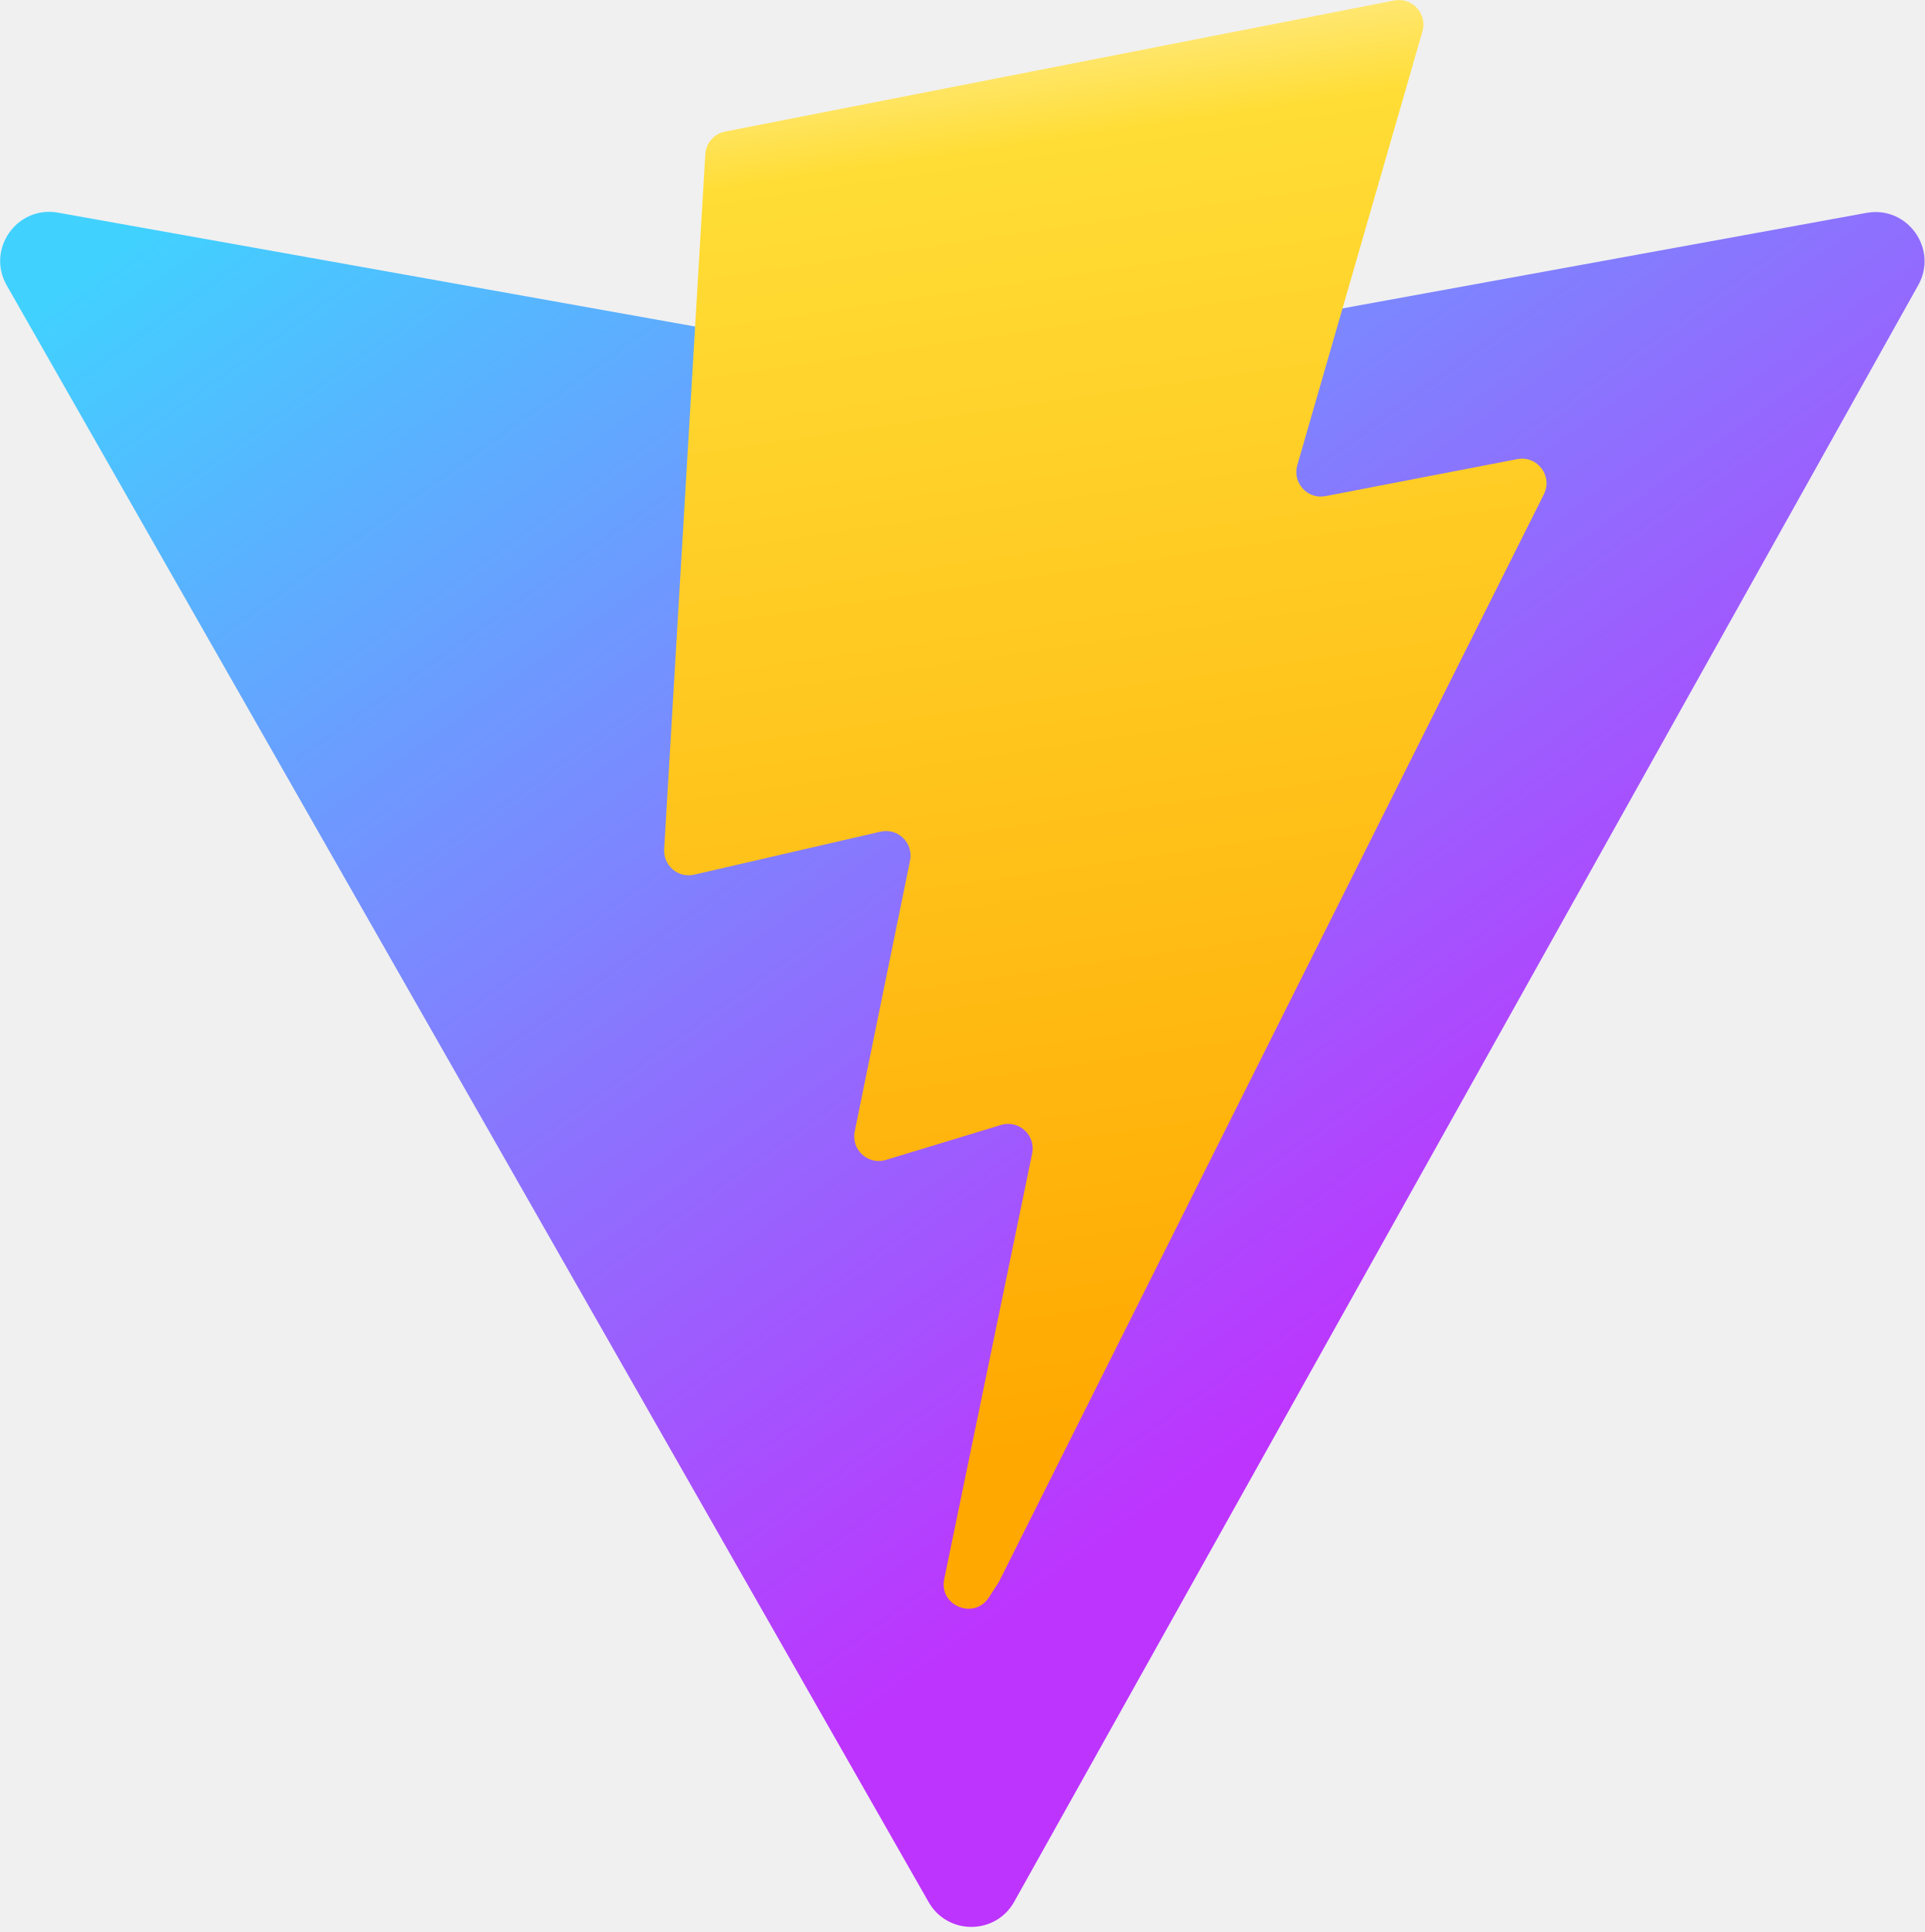
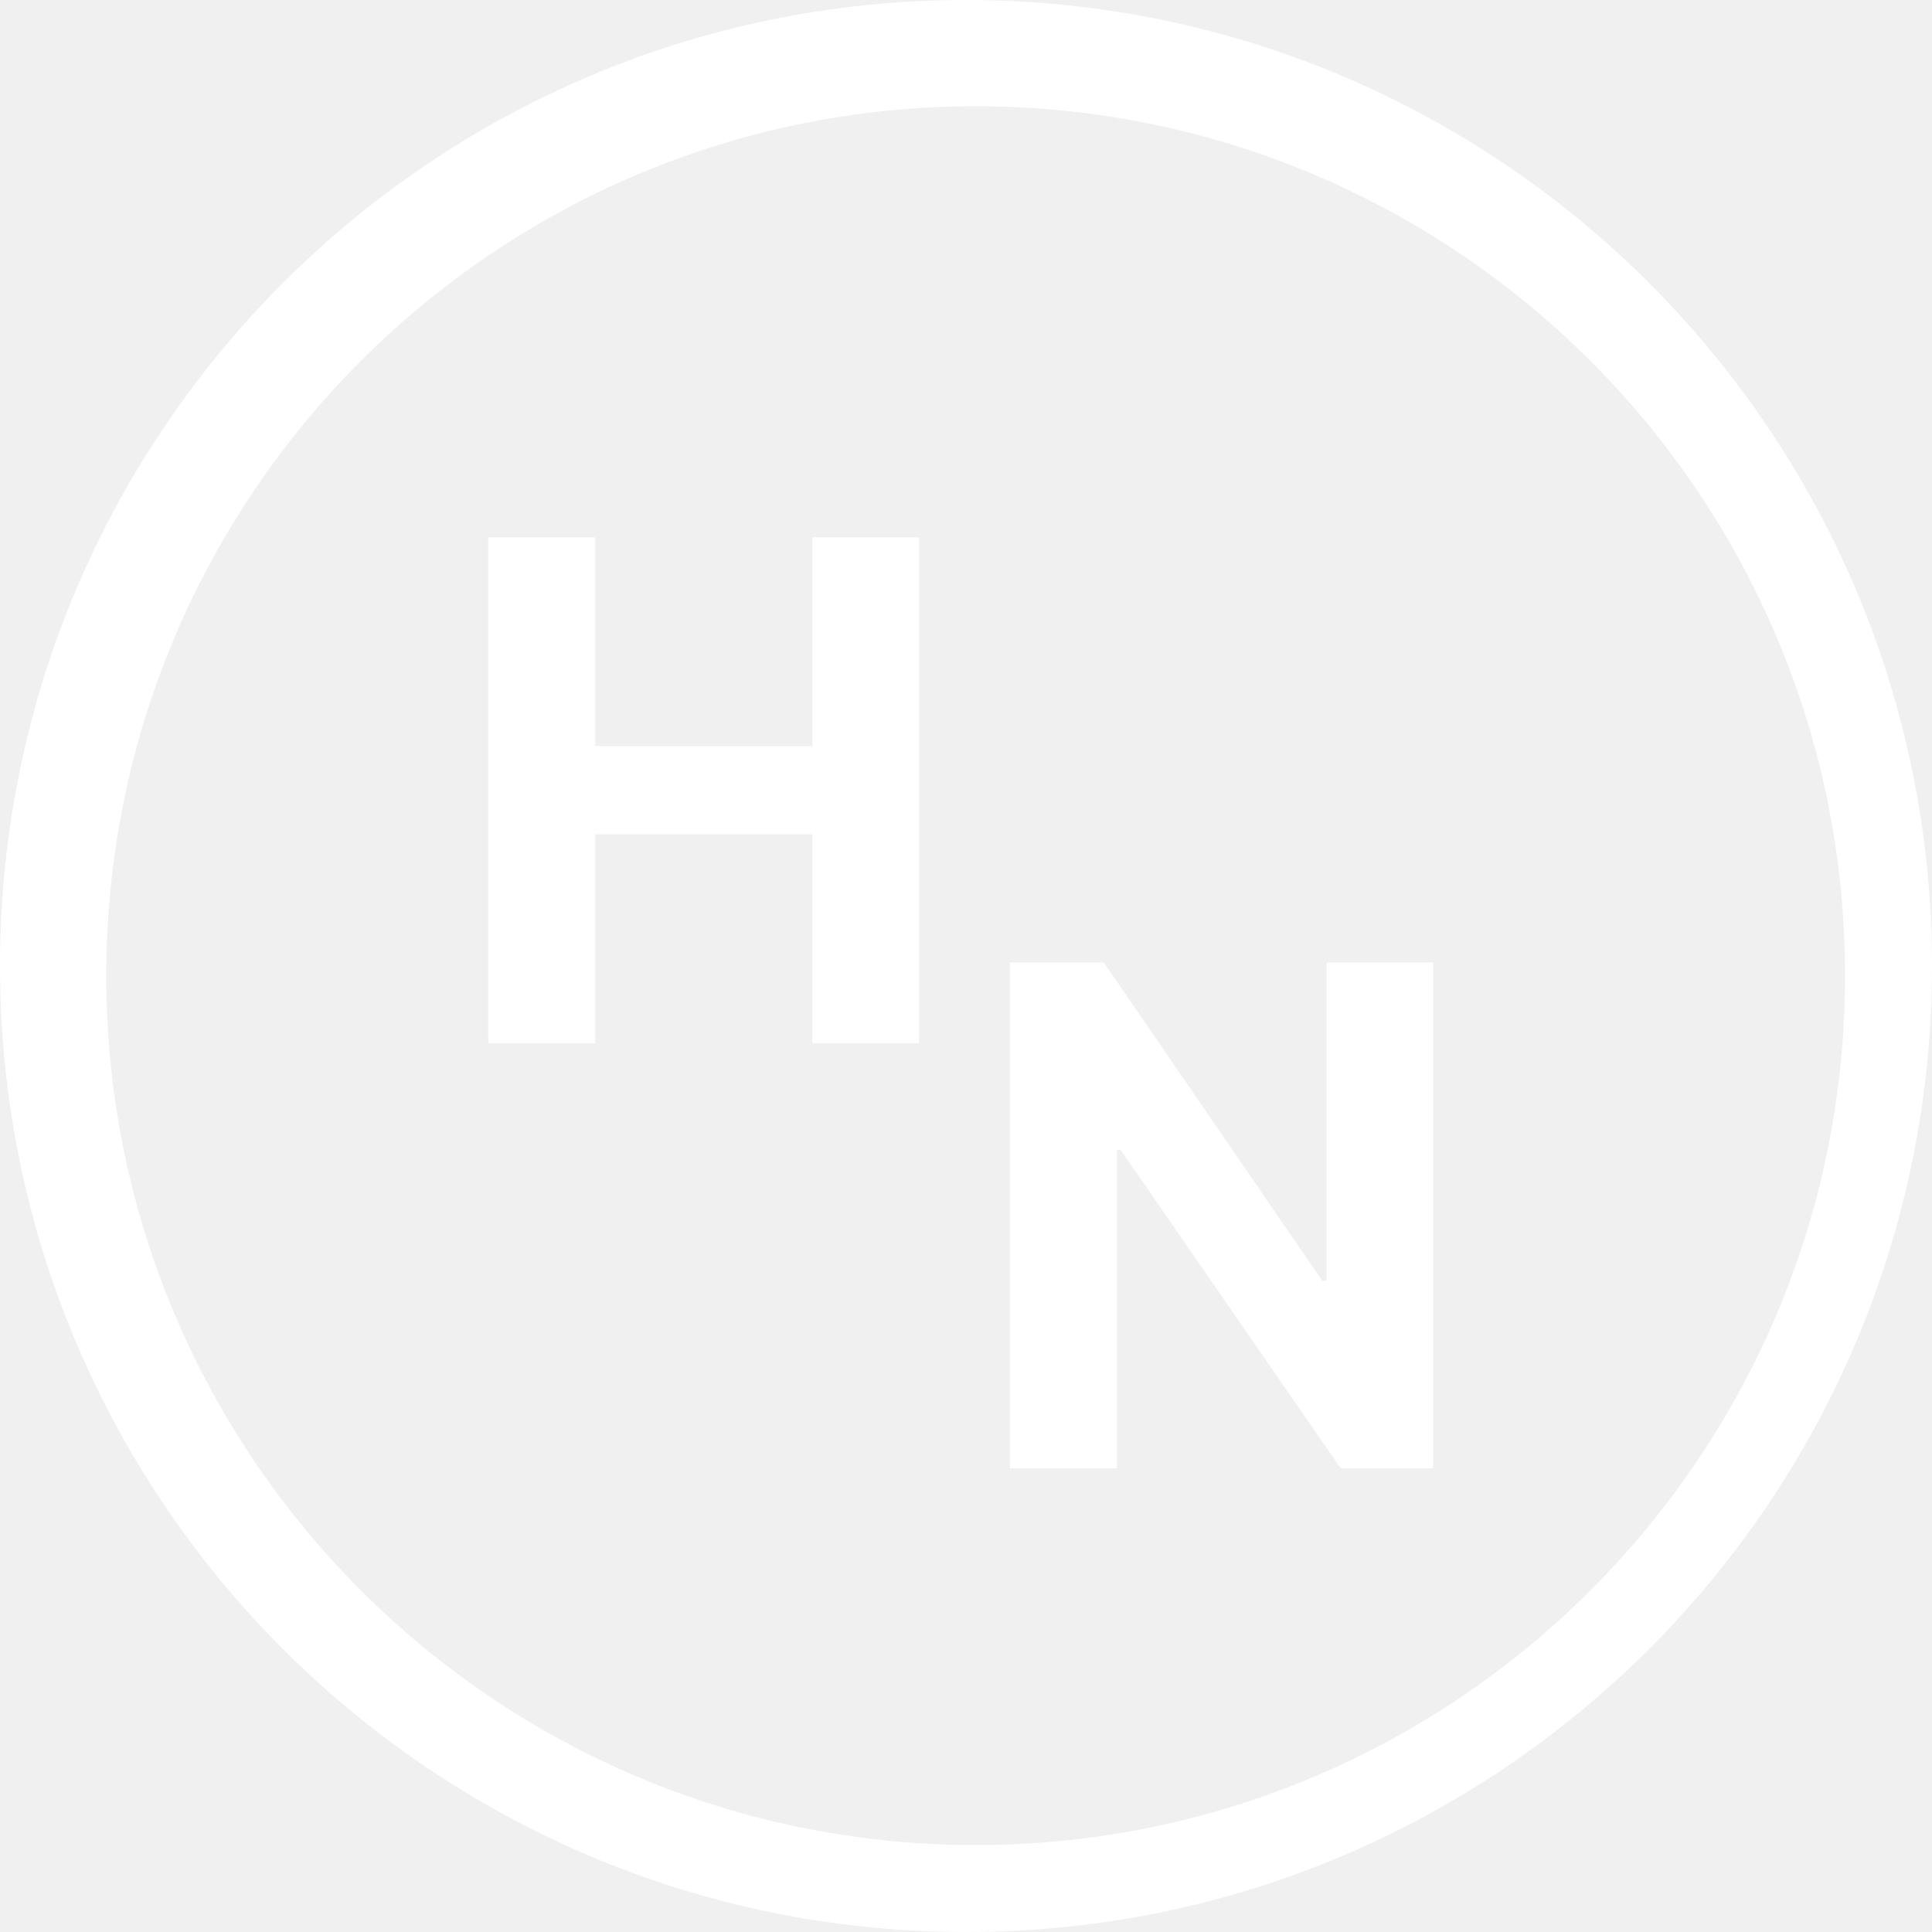
- <svg xmlns="http://www.w3.org/2000/svg" aria-hidden="true" role="img" class="iconify iconify--logos" width="31.88" height="32" preserveAspectRatio="xMidYMid meet" viewBox="0 0 256 257">
-   <defs>
-     <linearGradient id="IconifyId1813088fe1fbc01fb466" x1="-.828%" x2="57.636%" y1="7.652%" y2="78.411%">
-       <stop offset="0%" stop-color="#41D1FF" />
-       <stop offset="100%" stop-color="#BD34FE" />
-     </linearGradient>
-     <linearGradient id="IconifyId1813088fe1fbc01fb467" x1="43.376%" x2="50.316%" y1="2.242%" y2="89.03%">
-       <stop offset="0%" stop-color="#FFEA83" />
-       <stop offset="8.333%" stop-color="#FFDD35" />
-       <stop offset="100%" stop-color="#FFA800" />
-     </linearGradient>
-   </defs>
-   <path fill="url(#IconifyId1813088fe1fbc01fb466)" d="M255.153 37.938L134.897 252.976c-2.483 4.44-8.862 4.466-11.382.048L.875 37.958c-2.746-4.814 1.371-10.646 6.827-9.67l120.385 21.517a6.537 6.537 0 0 0 2.322-.004l117.867-21.483c5.438-.991 9.574 4.796 6.877 9.62Z" />
-   <path fill="url(#IconifyId1813088fe1fbc01fb467)" d="M185.432.063L96.44 17.501a3.268 3.268 0 0 0-2.634 3.014l-5.474 92.456a3.268 3.268 0 0 0 3.997 3.378l24.777-5.718c2.318-.535 4.413 1.507 3.936 3.838l-7.361 36.047c-.495 2.426 1.782 4.5 4.151 3.78l15.304-4.649c2.372-.72 4.652 1.36 4.15 3.788l-11.698 56.621c-.732 3.542 3.979 5.473 5.943 2.437l1.313-2.028l72.516-144.72c1.215-2.423-.88-5.186-3.54-4.672l-25.505 4.922c-2.396.462-4.435-1.77-3.759-4.114l16.646-57.705c.677-2.35-1.37-4.583-3.769-4.113Z" />
+ <svg xmlns="http://www.w3.org/2000/svg" width="100" height="100" viewBox="0 0 100 100" fill="none">
+   <path d="M25.276 54V27.818H30.811V38.621H42.048V27.818H47.571V54H42.048V43.185H30.811V54H25.276Z" fill="white" />
+   <path d="M74.175 49.818V76H69.394L58.003 59.521H57.811V76H52.276V49.818H57.133L68.435 66.284H68.665V49.818H74.175Z" fill="white" />
+   <path fill-rule="evenodd" clip-rule="evenodd" d="M50 100C77.614 100 100 77.614 100 50C100 22.386 77.614 0 50 0C22.386 0 0 22.386 0 50C0 77.614 22.386 100 50 100ZM50.5 95.5C75.353 95.5 95.5 75.353 95.5 50.5C95.5 25.647 75.353 5.5 50.5 5.5C25.647 5.5 5.5 25.647 5.5 50.5C5.5 75.353 25.647 95.5 50.5 95.5Z" fill="white" />
</svg>
